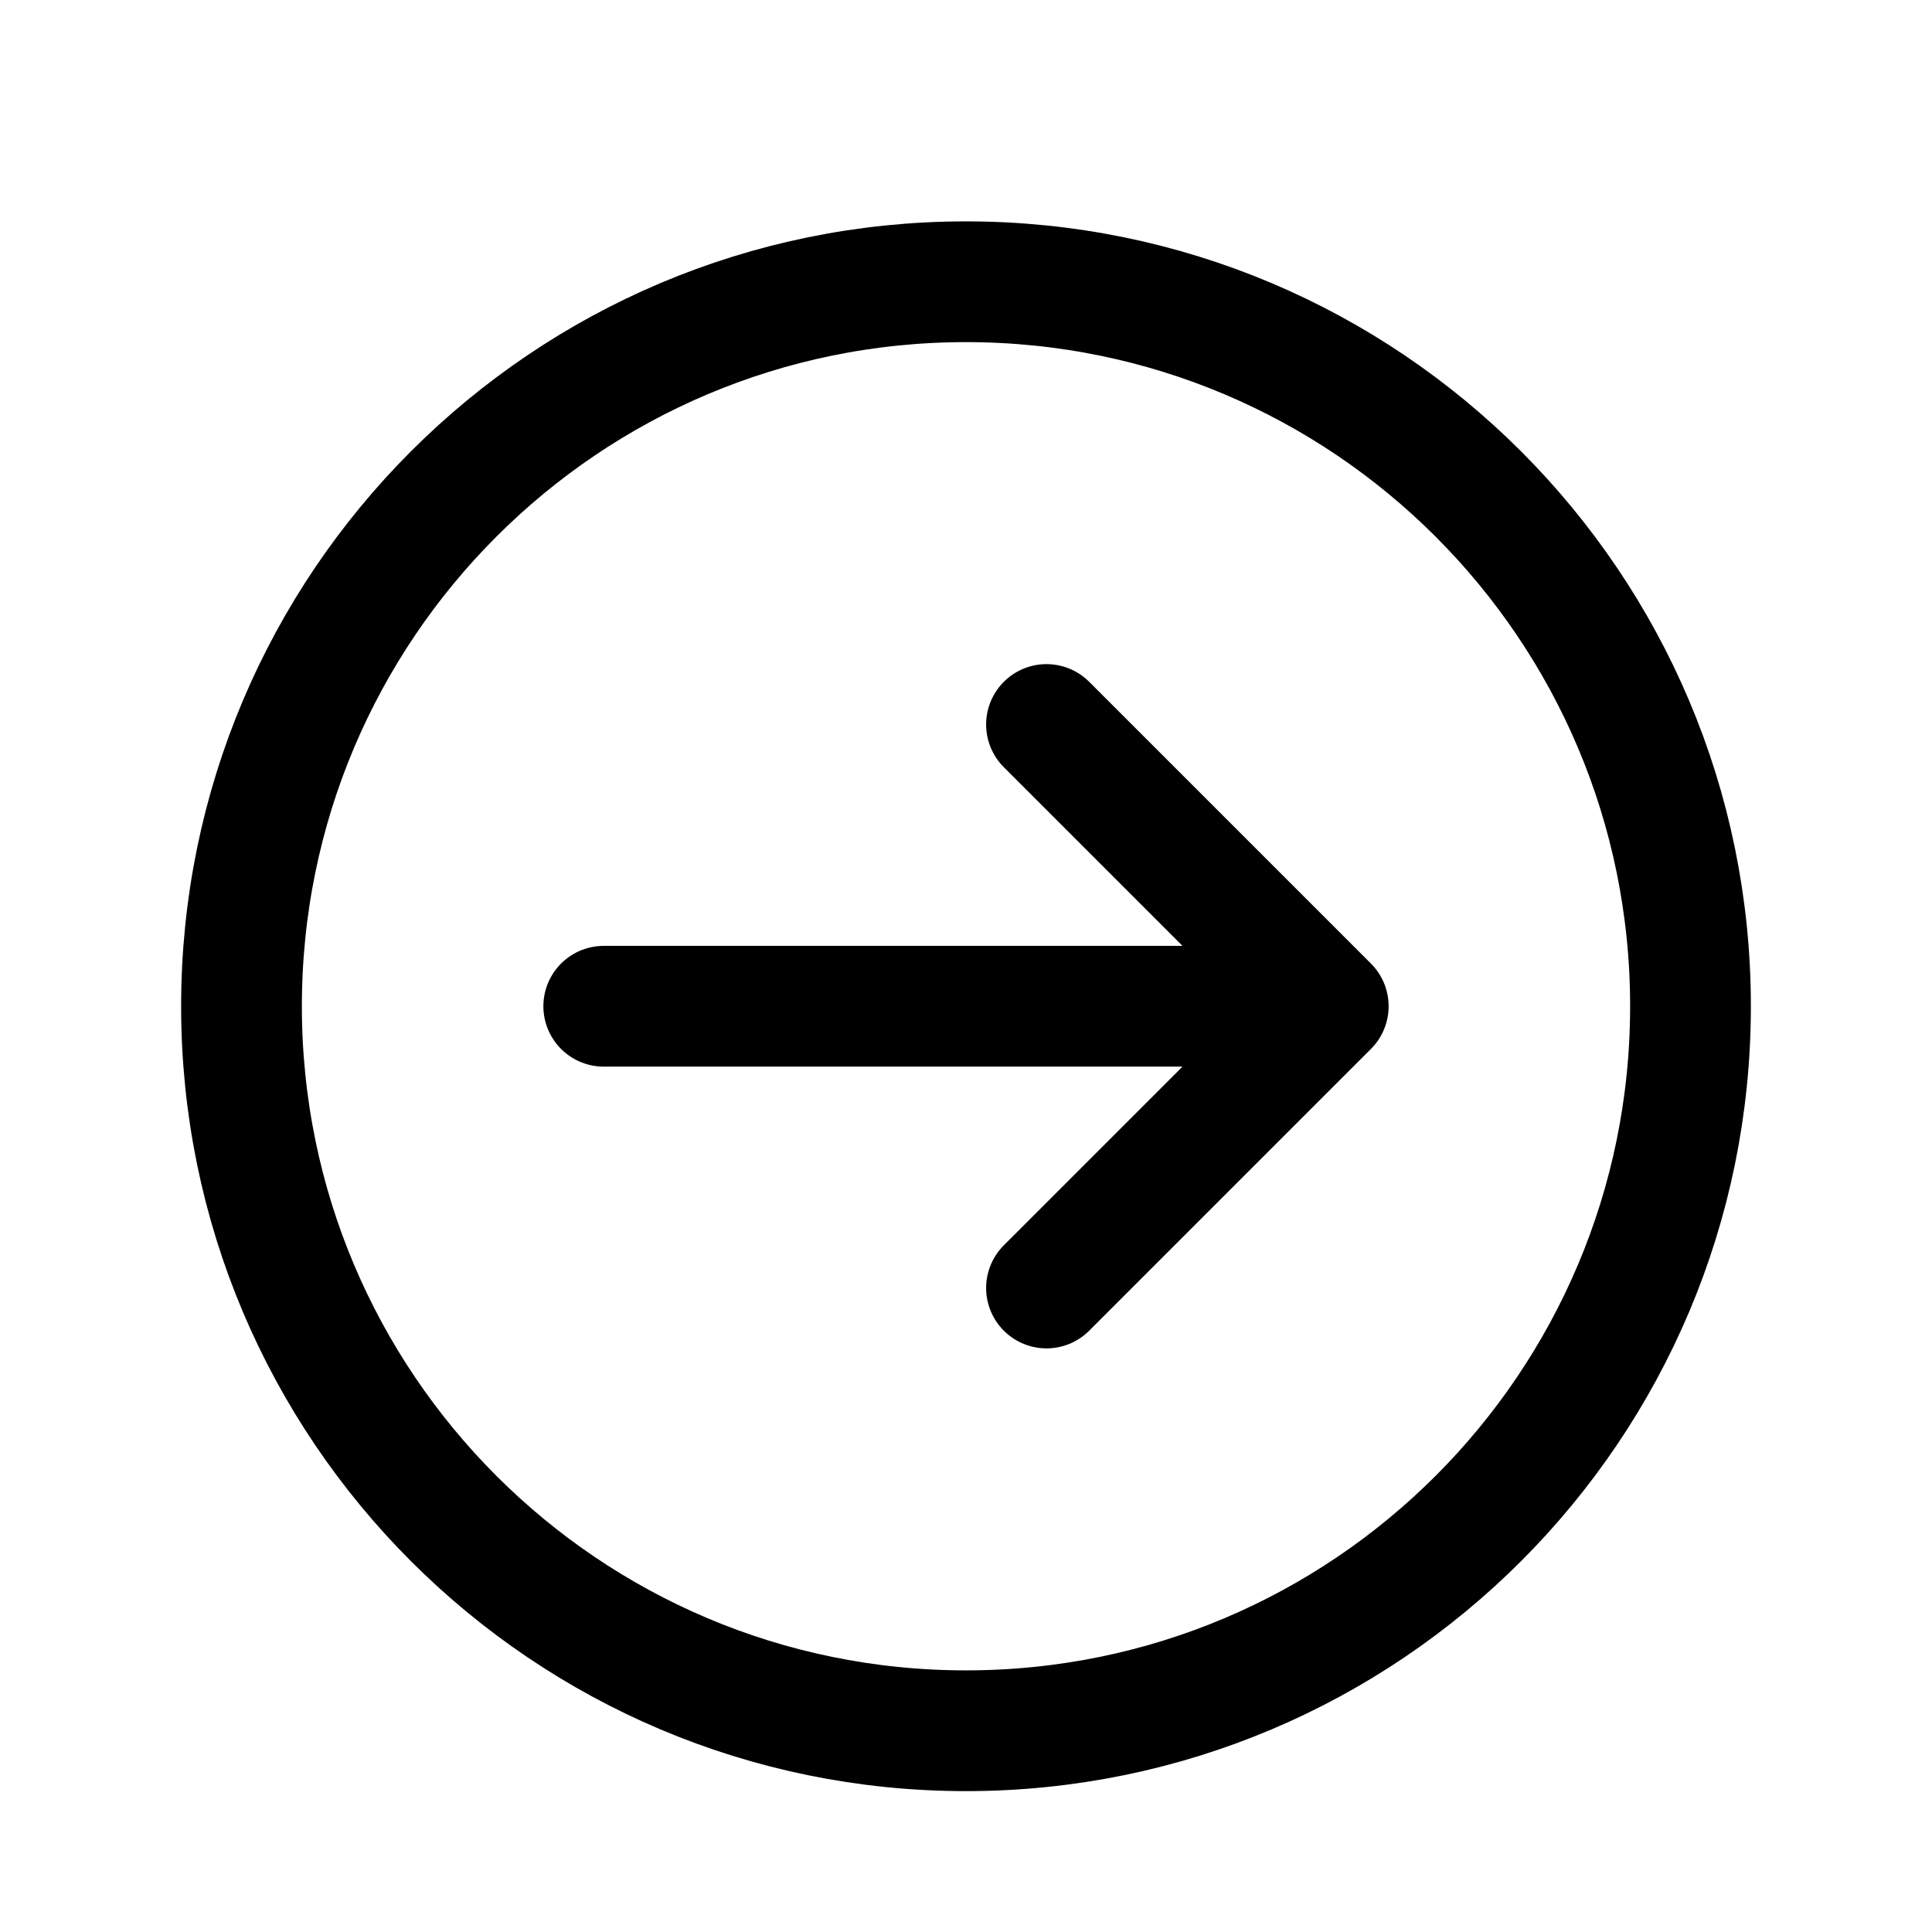
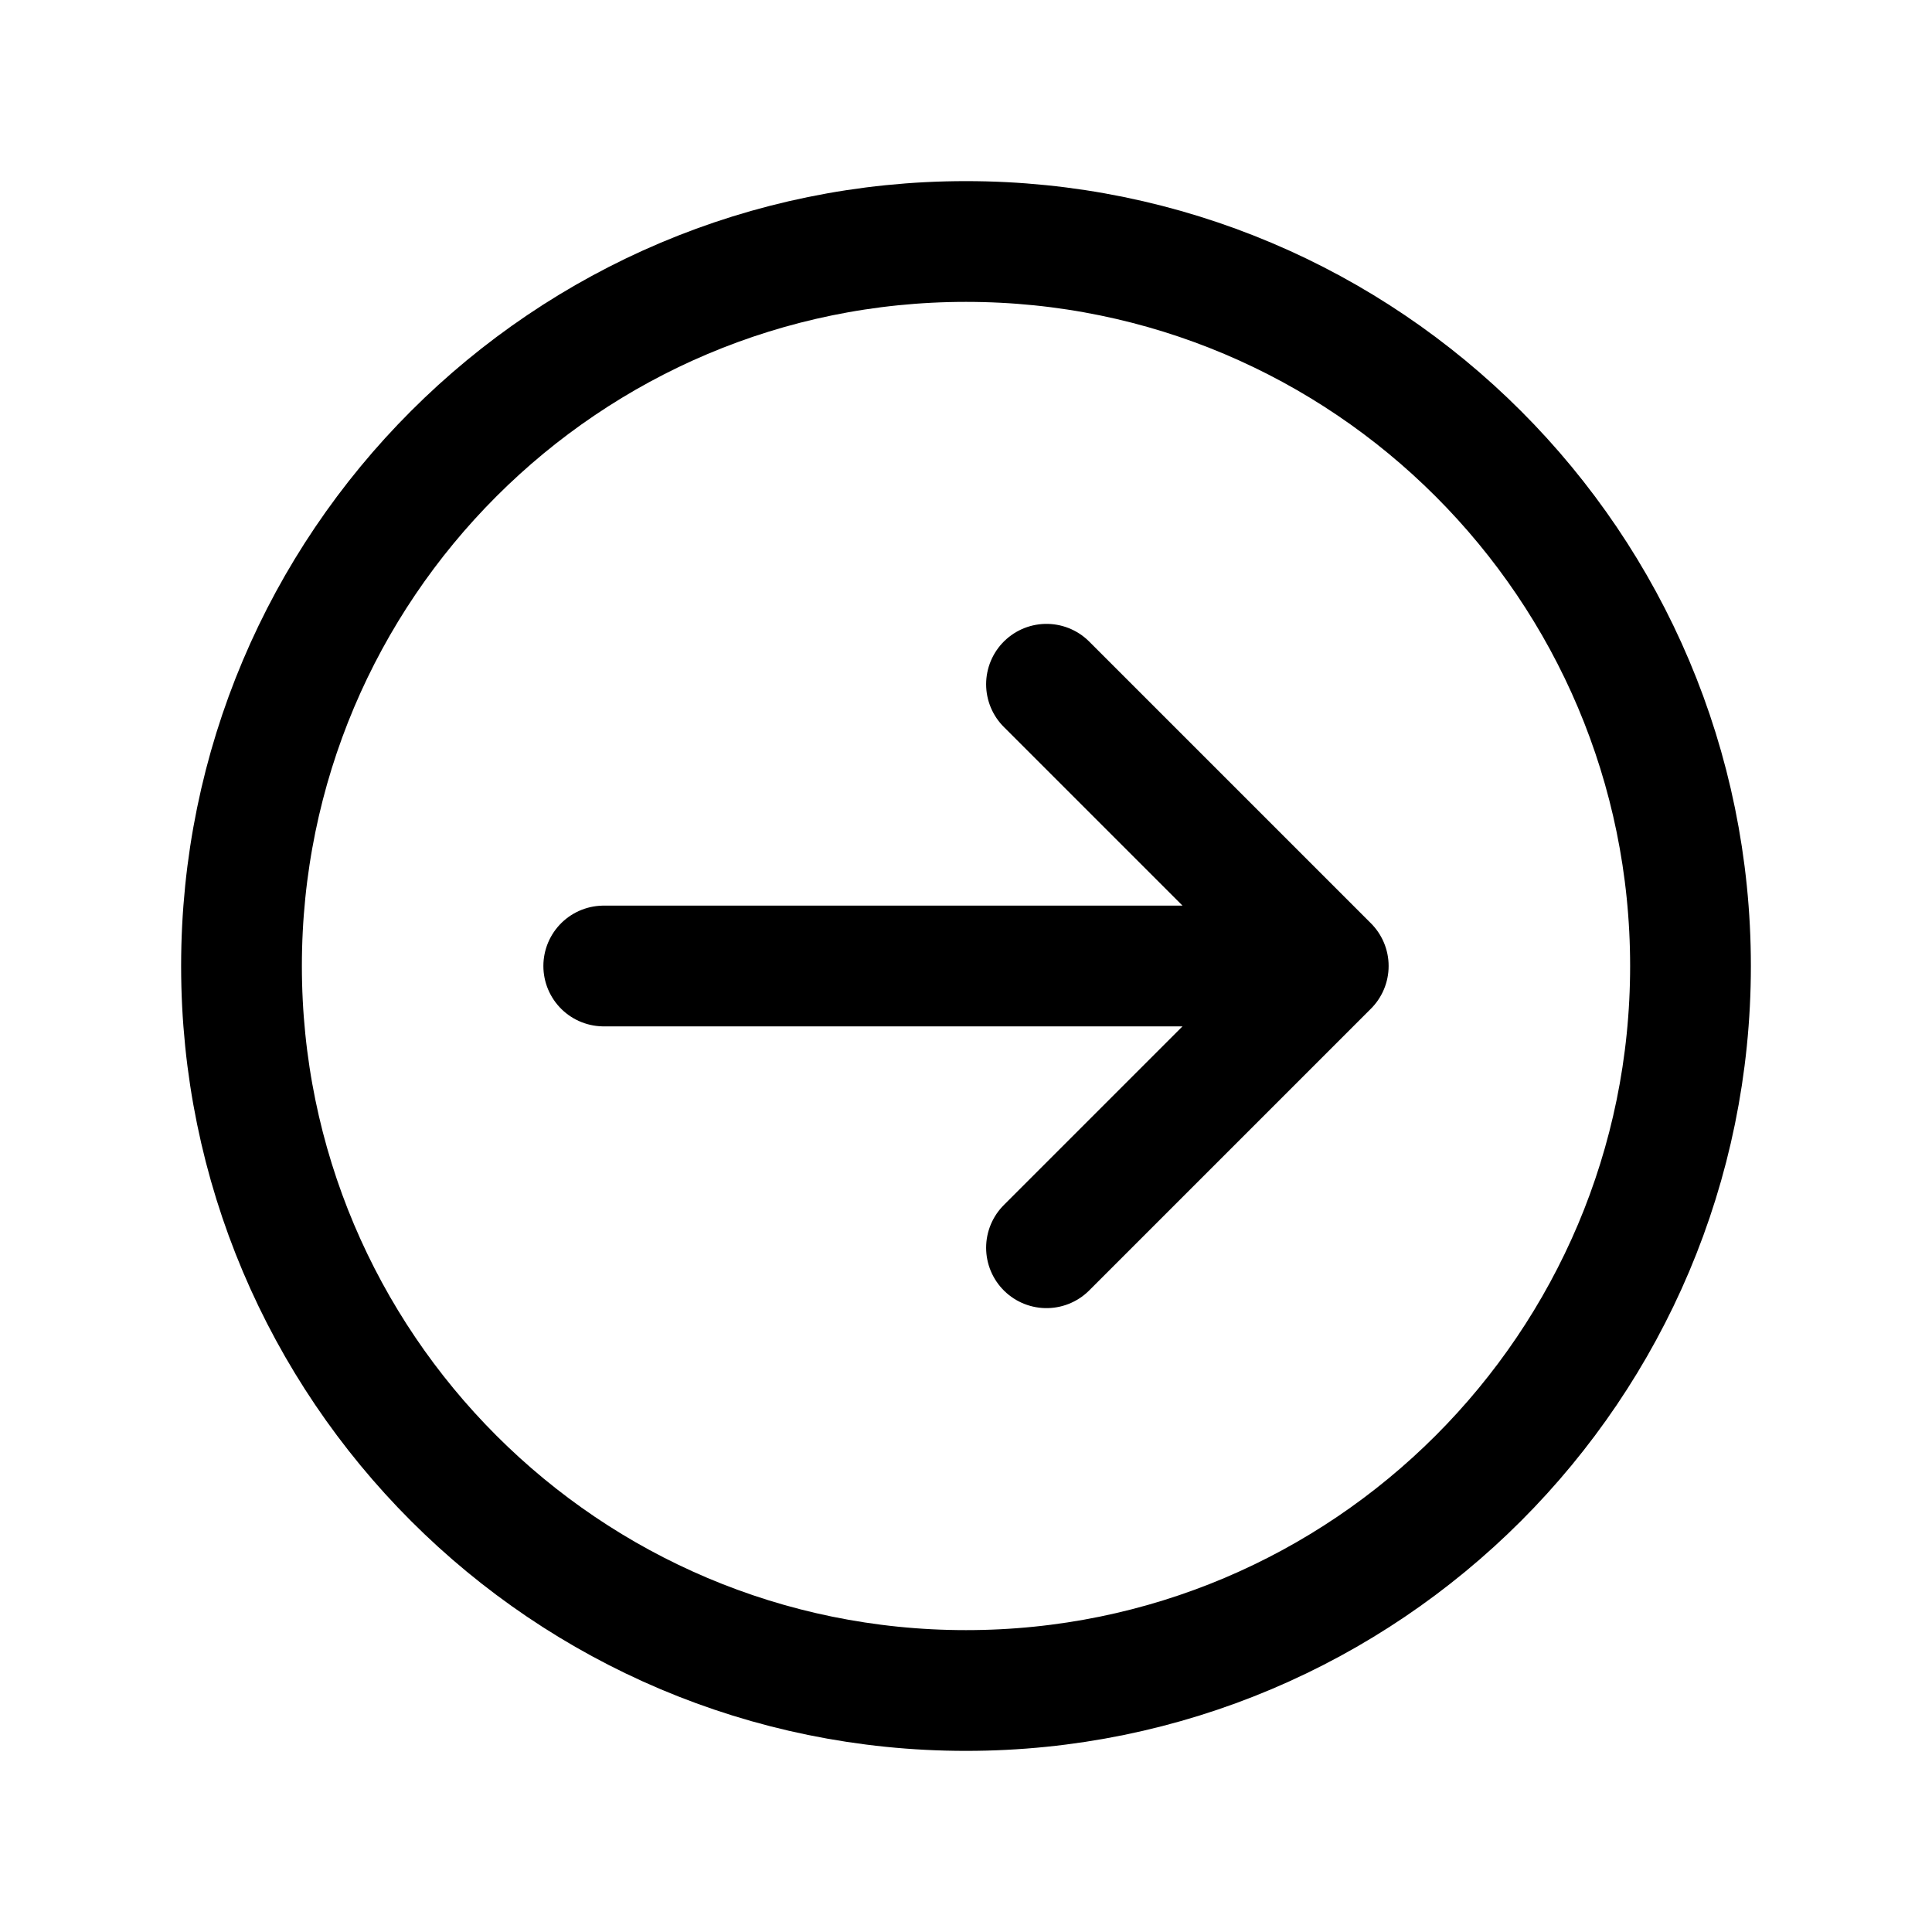
<svg xmlns="http://www.w3.org/2000/svg" width="24" height="24" fill="none" viewBox="0 0 24 24" stroke-width="1.5" stroke-linecap="round" stroke-linejoin="round" stroke="currentColor">
-   <circle cx="12" cy="12.5" r="9" />
-   <path d="M7.5 12.5h9M13 9l3.5 3.5L13 16" />
+   <path d="M7.5 12h9M13 8.5l3.5 3.5-3.5 3.5" />
+   <circle cx="12" cy="12" r="9" />
</svg>
